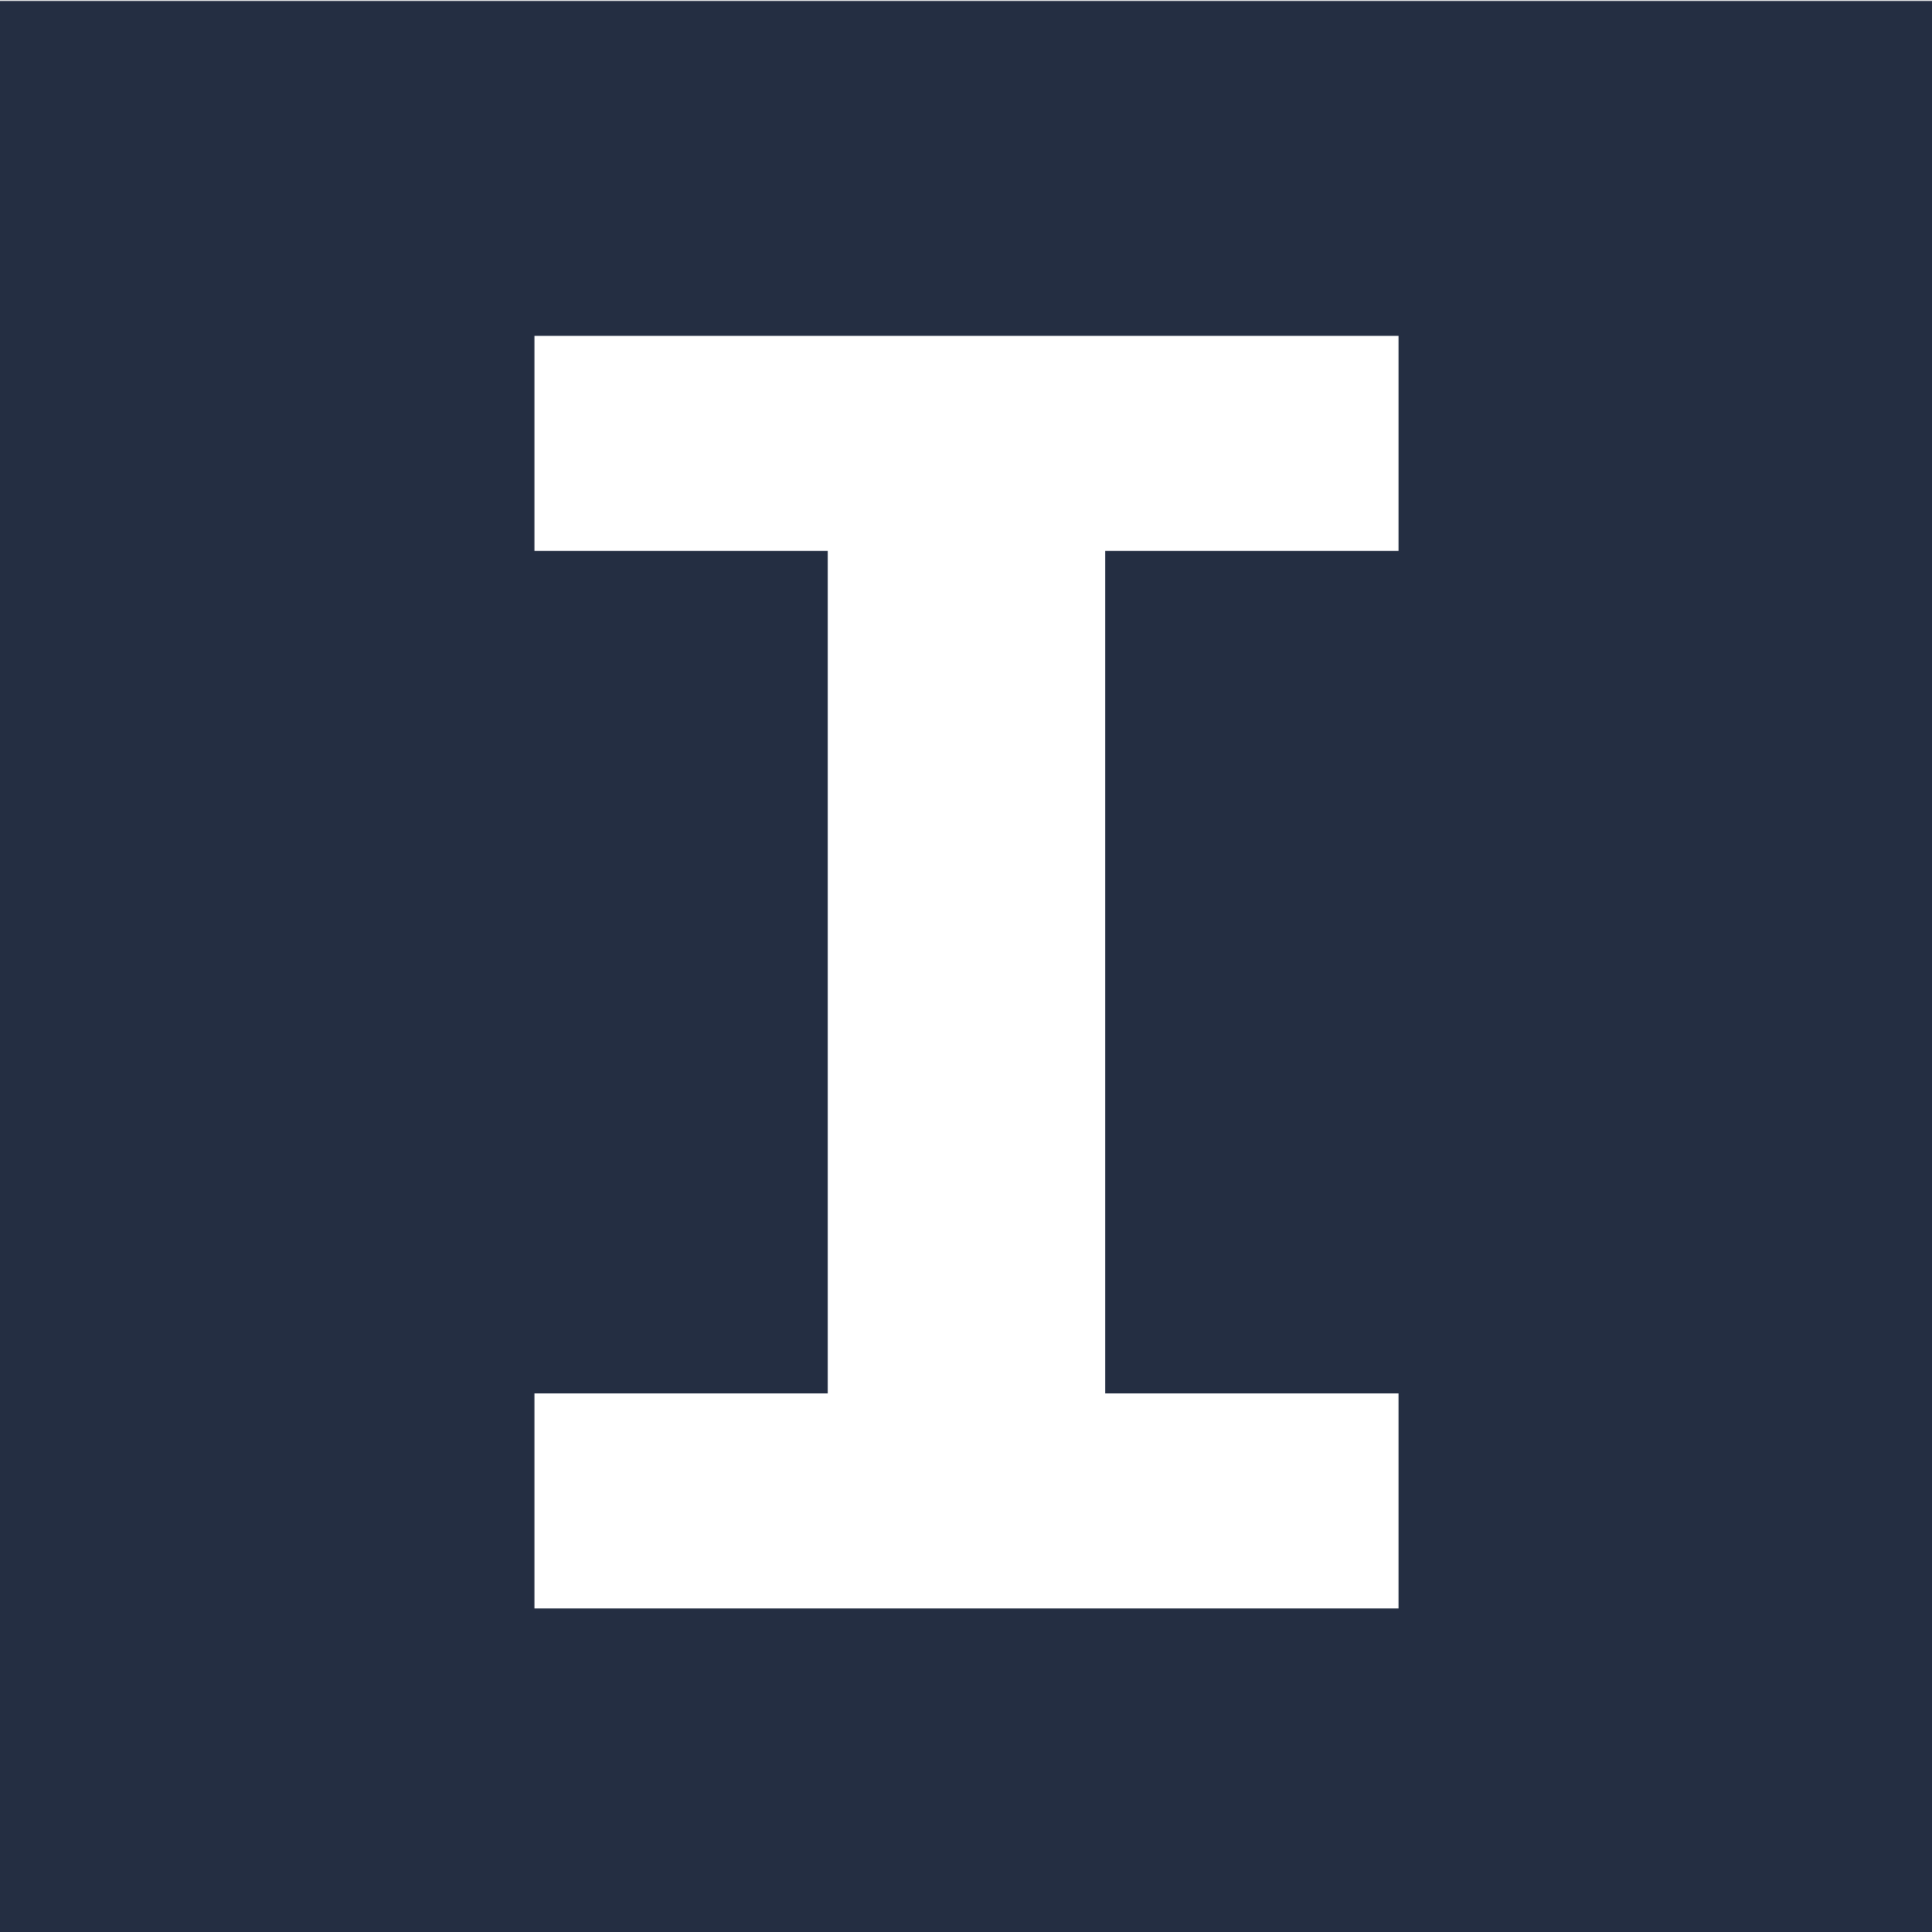
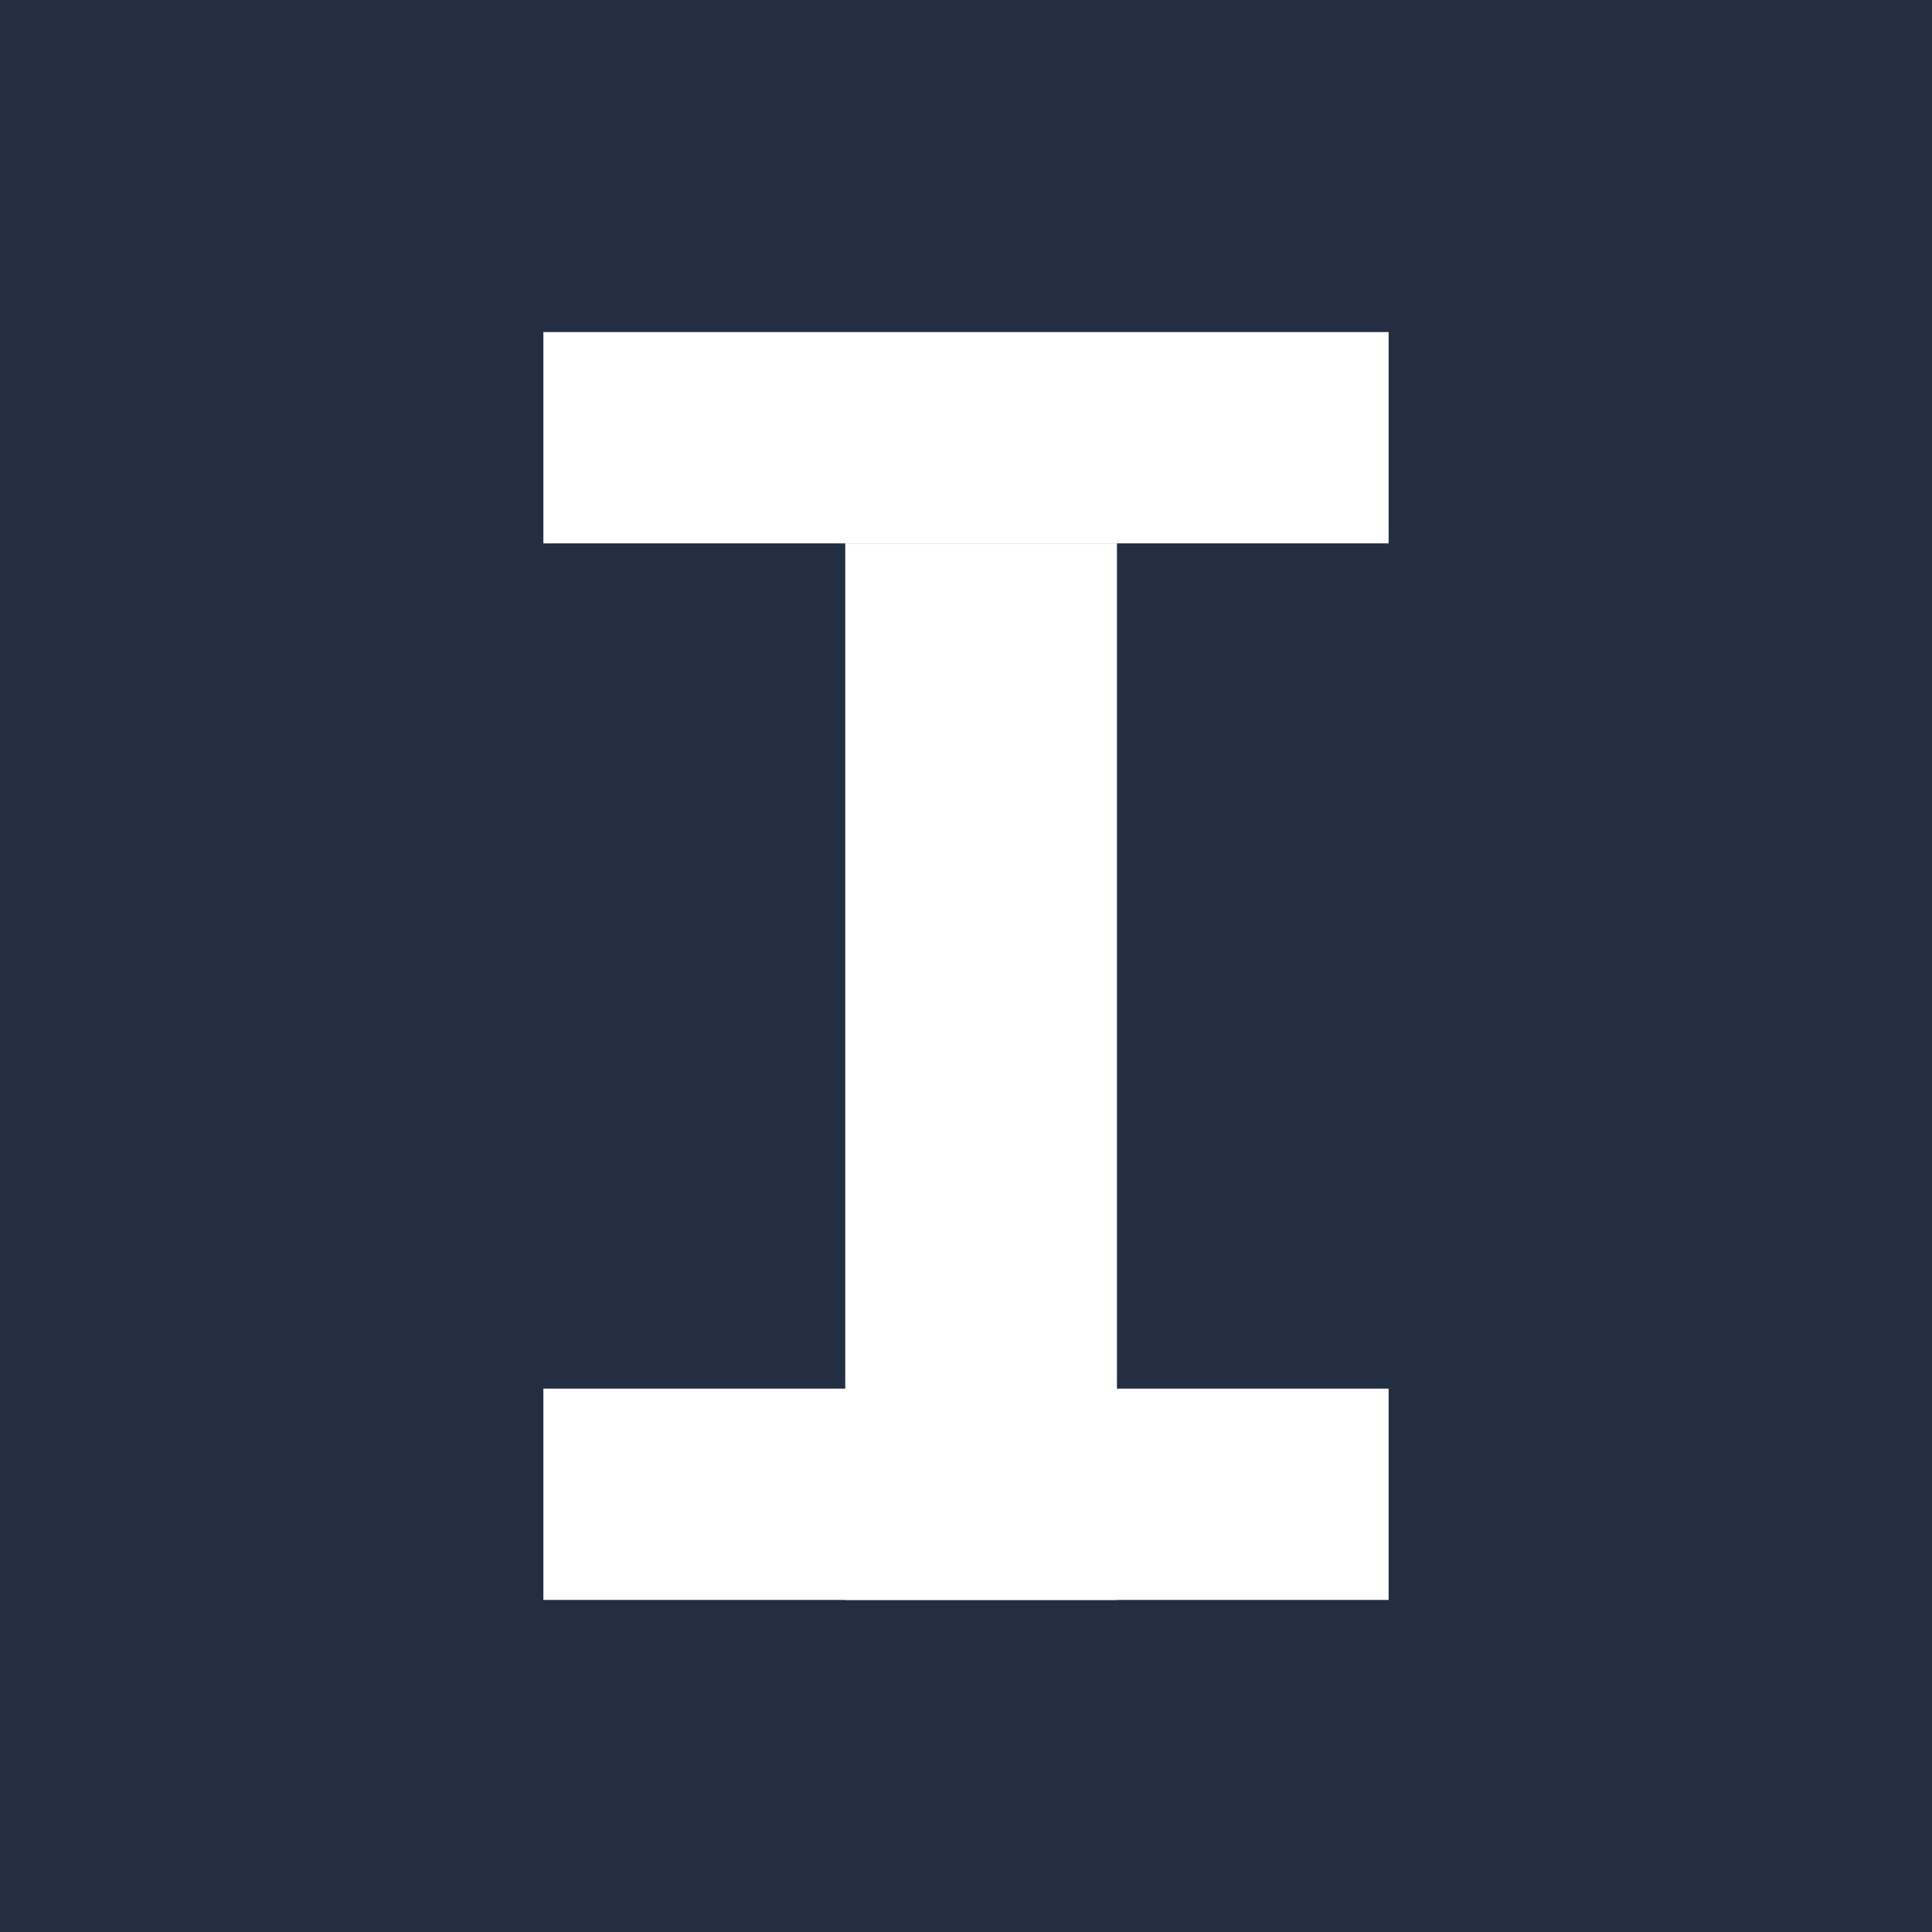
- <svg xmlns="http://www.w3.org/2000/svg" style="isolation:isolate" viewBox="0 0 45 45" width="45pt" height="45pt">
+ <svg xmlns="http://www.w3.org/2000/svg" style="isolation:isolate" viewBox="0 0 64 64" width="64pt" height="64pt">
  <defs>
-     <clipPath id="_clipPath_sUW34fdAmozWfrUsbIcU0PAUVCH2MW31">
-       <rect width="45" height="45" />
+     <clipPath id="_clipPath_Z35uZu0yxcgSEOB6kRFRhZyrmVDiQ405">
+       <rect width="64" height="64" />
    </clipPath>
  </defs>
-   <g clip-path="url(#_clipPath_sUW34fdAmozWfrUsbIcU0PAUVCH2MW31)">
-     <rect x="0" y="0.023" width="45" height="45" transform="matrix(1,0,0,1,0,0)" fill="rgb(36,46,66)" />
-     <g clip-path="url(#_clipPath_BTrqxic8uZKJDbXStx7x7RH6t1Awoy4x)">
-       <text transform="matrix(0.18,0,0,0.18,8.998,37.463)" style="font-family:'Cousine';font-weight:700;font-size:250px;font-style:normal;font-variant-ligatures:none;fill:#FFFFFF;stroke:none;">I</text>
+   <g clip-path="url(#_clipPath_Z35uZu0yxcgSEOB6kRFRhZyrmVDiQ405)">
+     <rect x="0" y="0" width="64" height="64" transform="matrix(1,0,0,1,0,0)" fill="rgb(35,46,66)" />
+     <g>
+       <rect x="18" y="11" width="28" height="7" transform="matrix(1,0,0,1,0,0)" fill="rgb(255,255,255)" />
+       <rect x="18" y="46" width="28" height="7" transform="matrix(1,0,0,1,0,0)" fill="rgb(255,255,255)" />
+       <rect x="28" y="18" width="9" height="35" transform="matrix(1,0,0,1,0,0)" fill="rgb(255,255,255)" />
    </g>
-     <defs>
-       <clipPath id="_clipPath_BTrqxic8uZKJDbXStx7x7RH6t1Awoy4x">
-         <rect x="0" y="0" width="153" height="283.203" transform="matrix(0.18,0,0,0.18,8.998,0)" />
-       </clipPath>
-     </defs>
  </g>
</svg>
